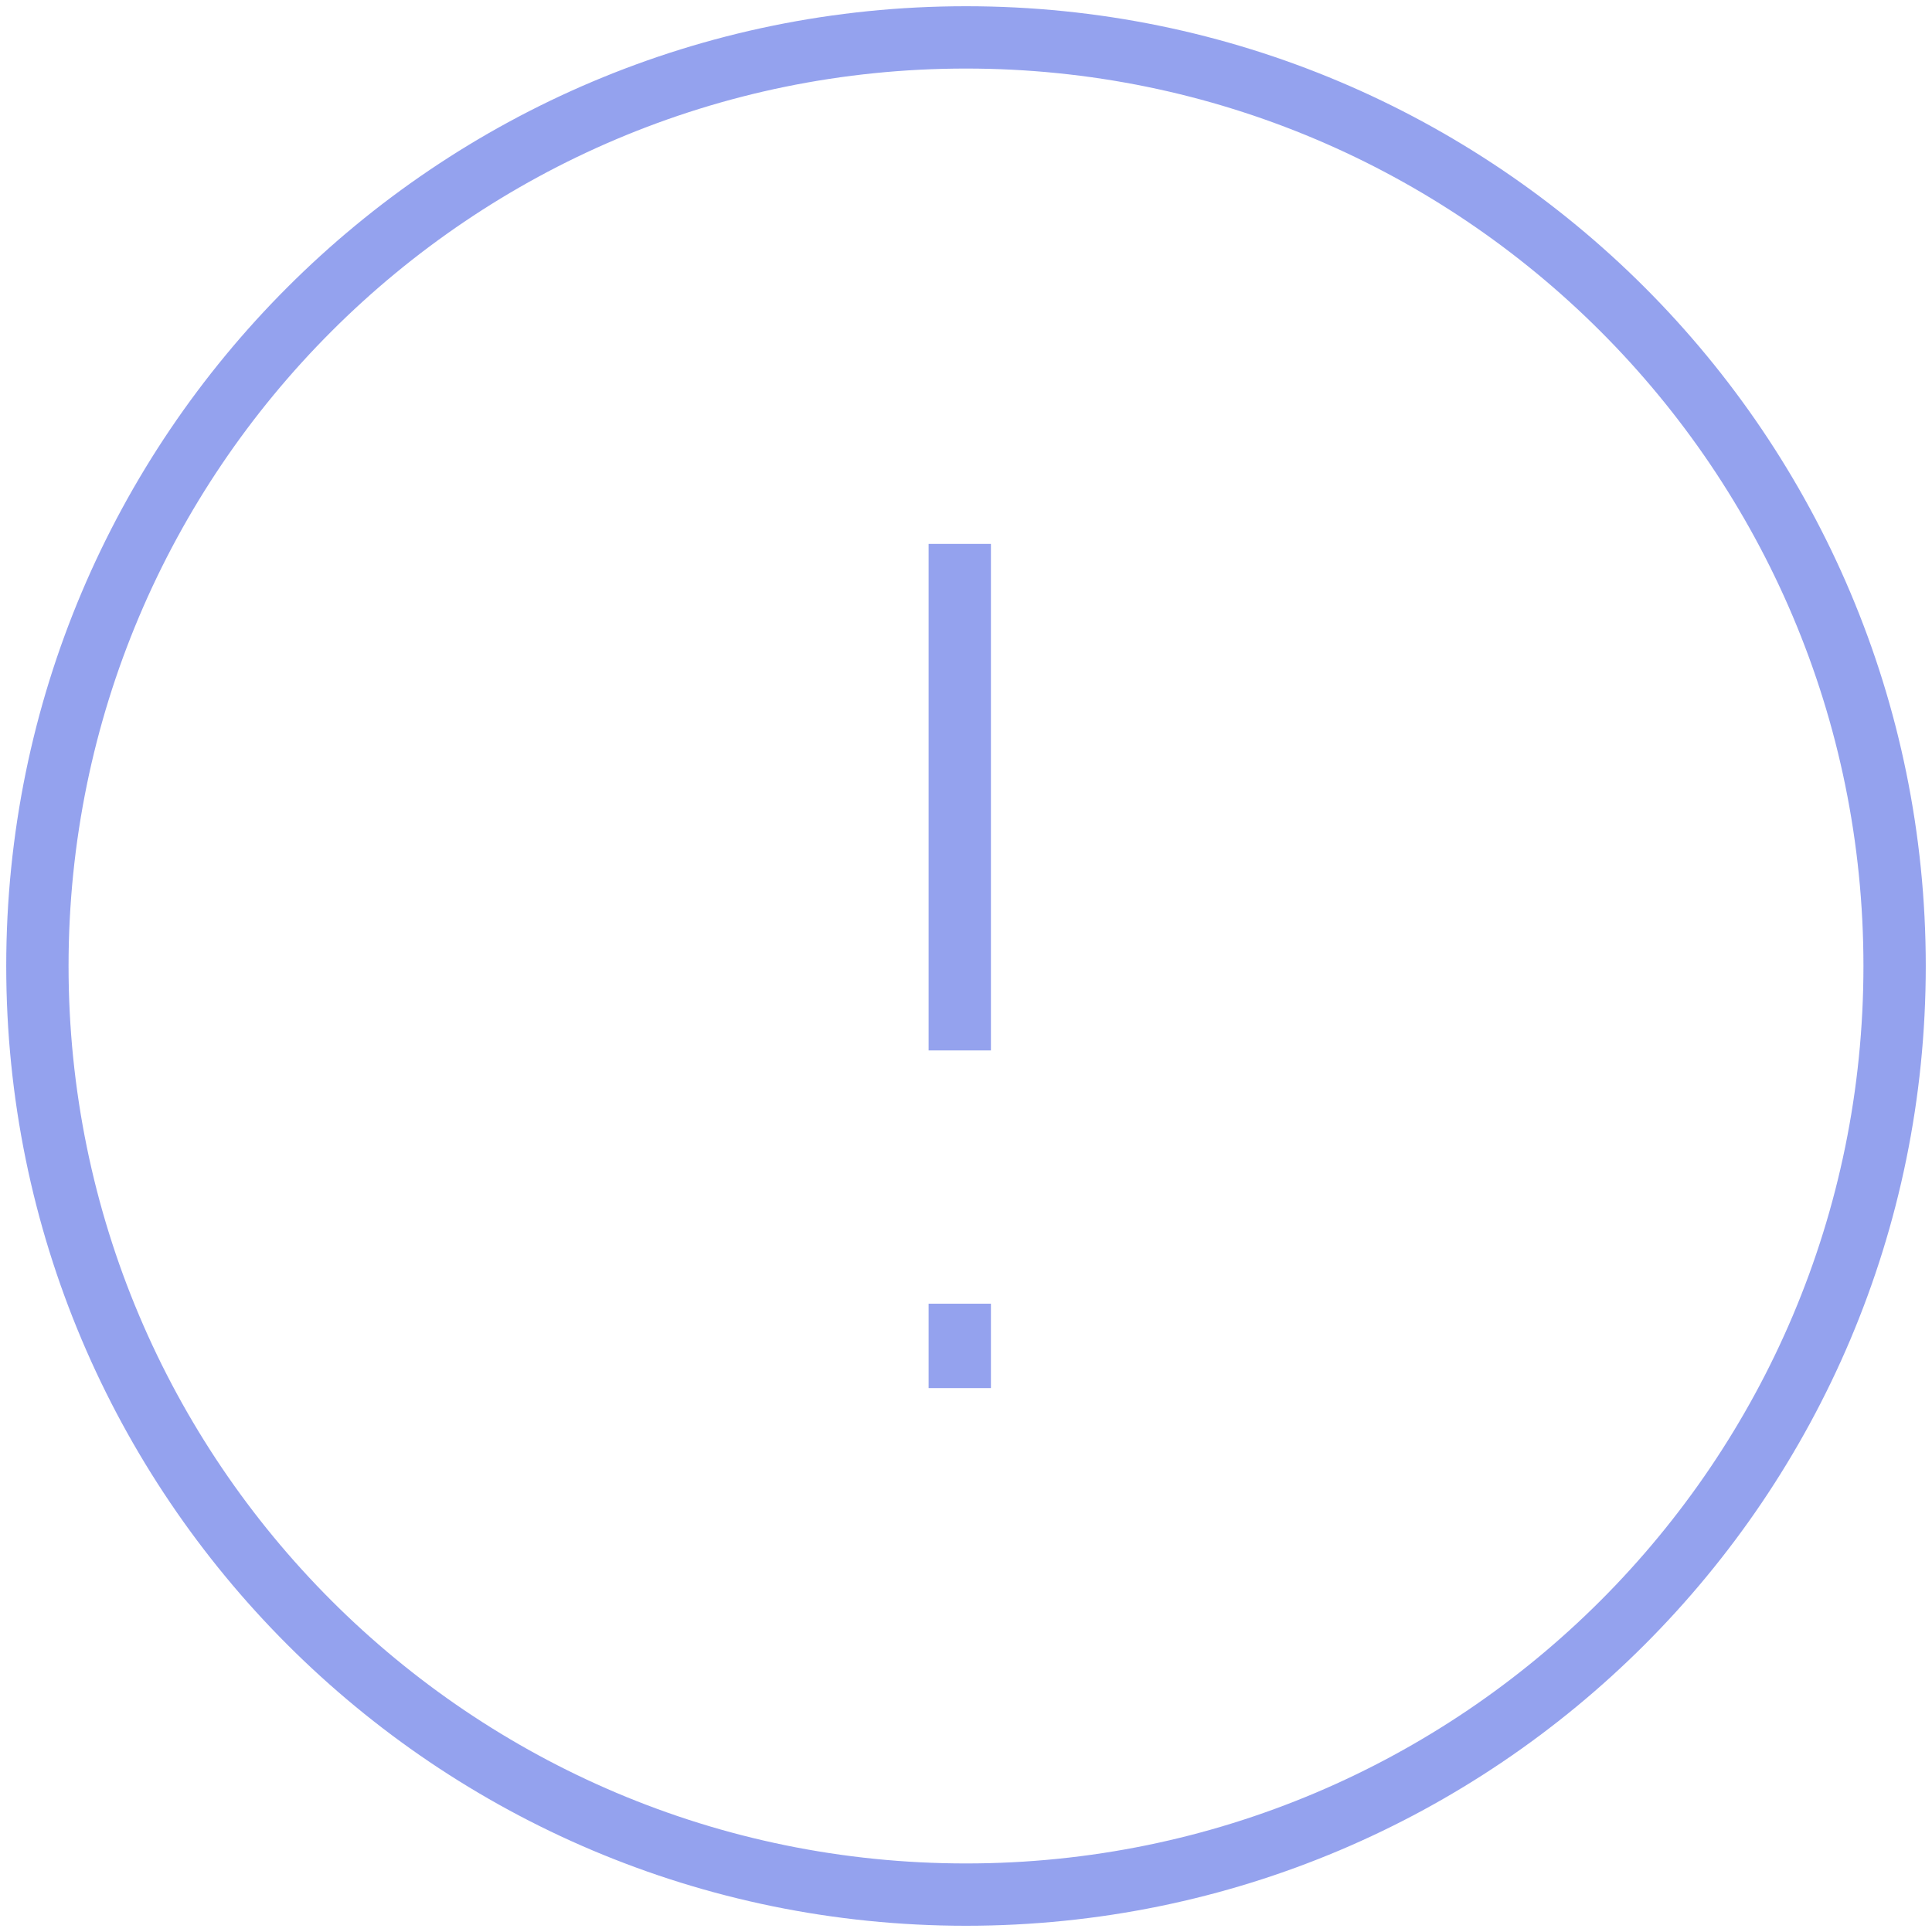
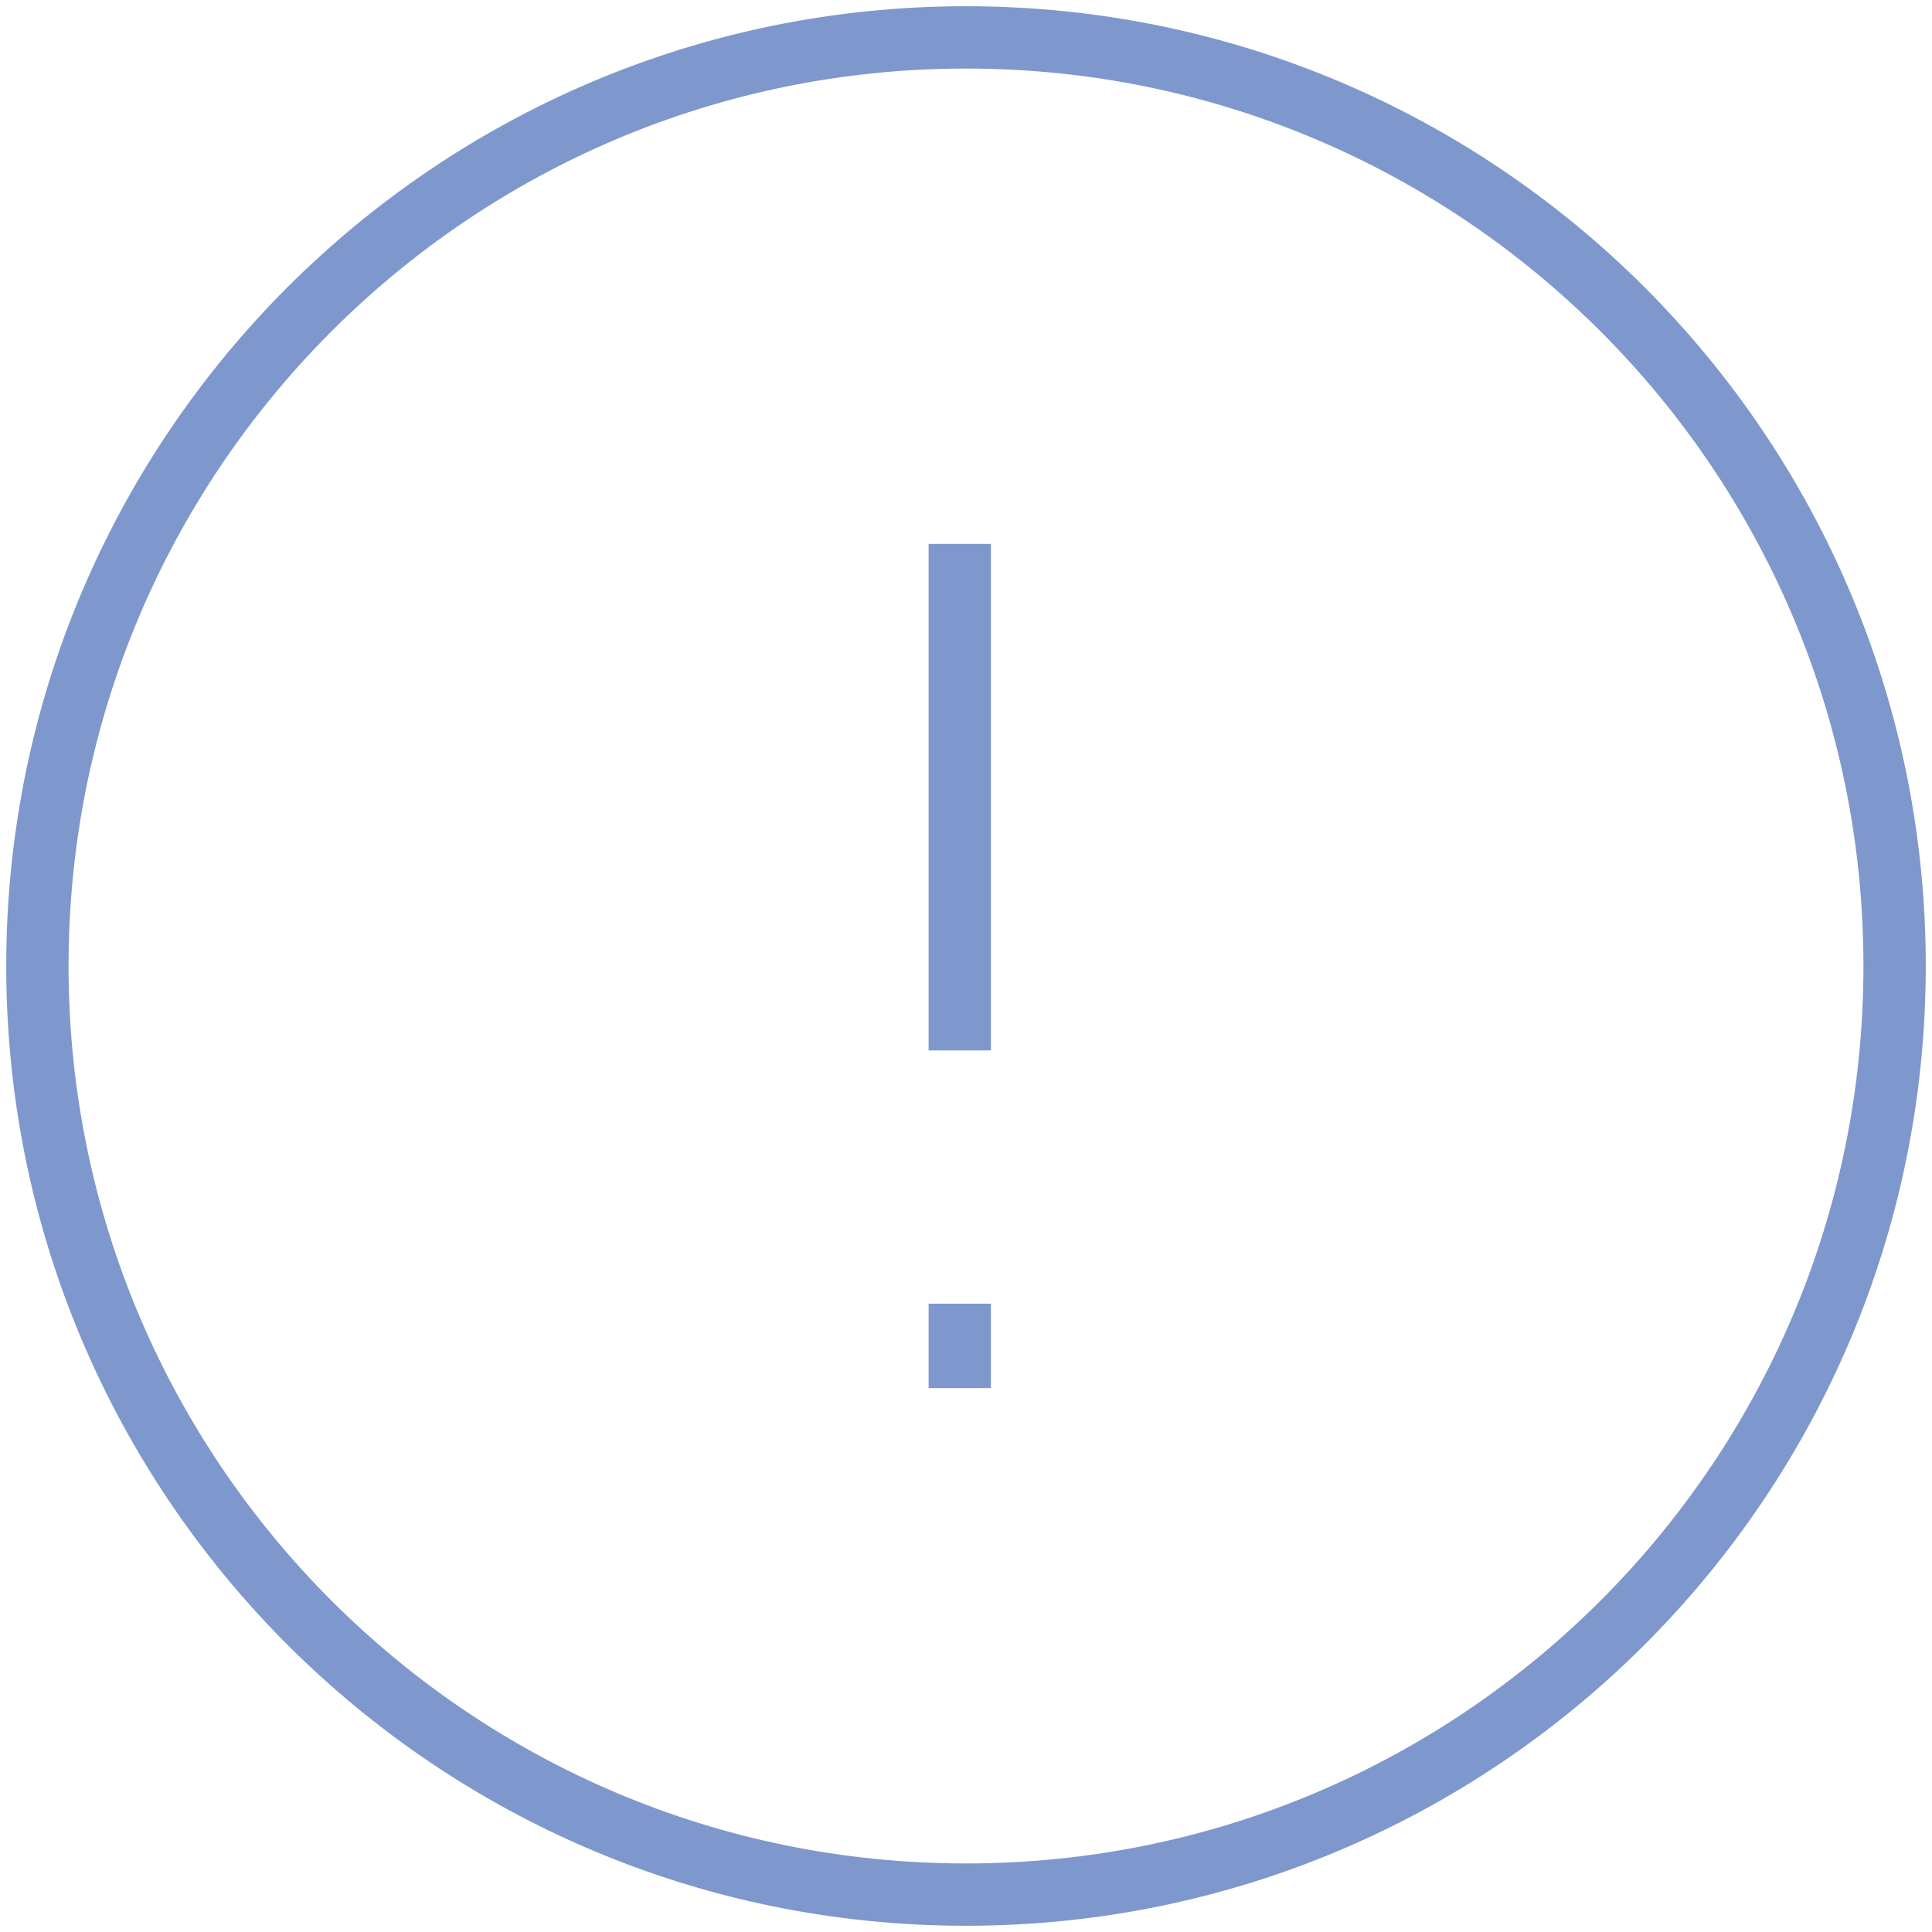
- <svg xmlns="http://www.w3.org/2000/svg" width="155px" height="155px" viewBox="0 0 155 155" version="1.1">
+ <svg xmlns="http://www.w3.org/2000/svg" width="155px" height="155px" viewBox="0 0 155 155" version="1.1" style="zoom: 1;">
  <defs />
  <g id="Onboarding" stroke="none" stroke-width="1" fill="none" fill-rule="evenodd" opacity="0.7">
-     <g id="0.5-–-Request-Backup" transform="translate(-112, -63)" stroke-width="5" stroke="#677AE7">
+     <g id="0.5-–-Request-Backup" transform="translate(-112, -63)" stroke-width="5" stroke="#476cb8">
      <g id="warning" transform="translate(115, 66)">
        <g id="Group">
          <circle id="Oval" cx="74.5" cy="74.5" r="74.5" />
          <path d="M74,40.636 L74,81.273" id="Shape" />
          <path d="M74,101.591 L74,108.364" id="Shape" />
        </g>
      </g>
    </g>
  </g>
</svg>
